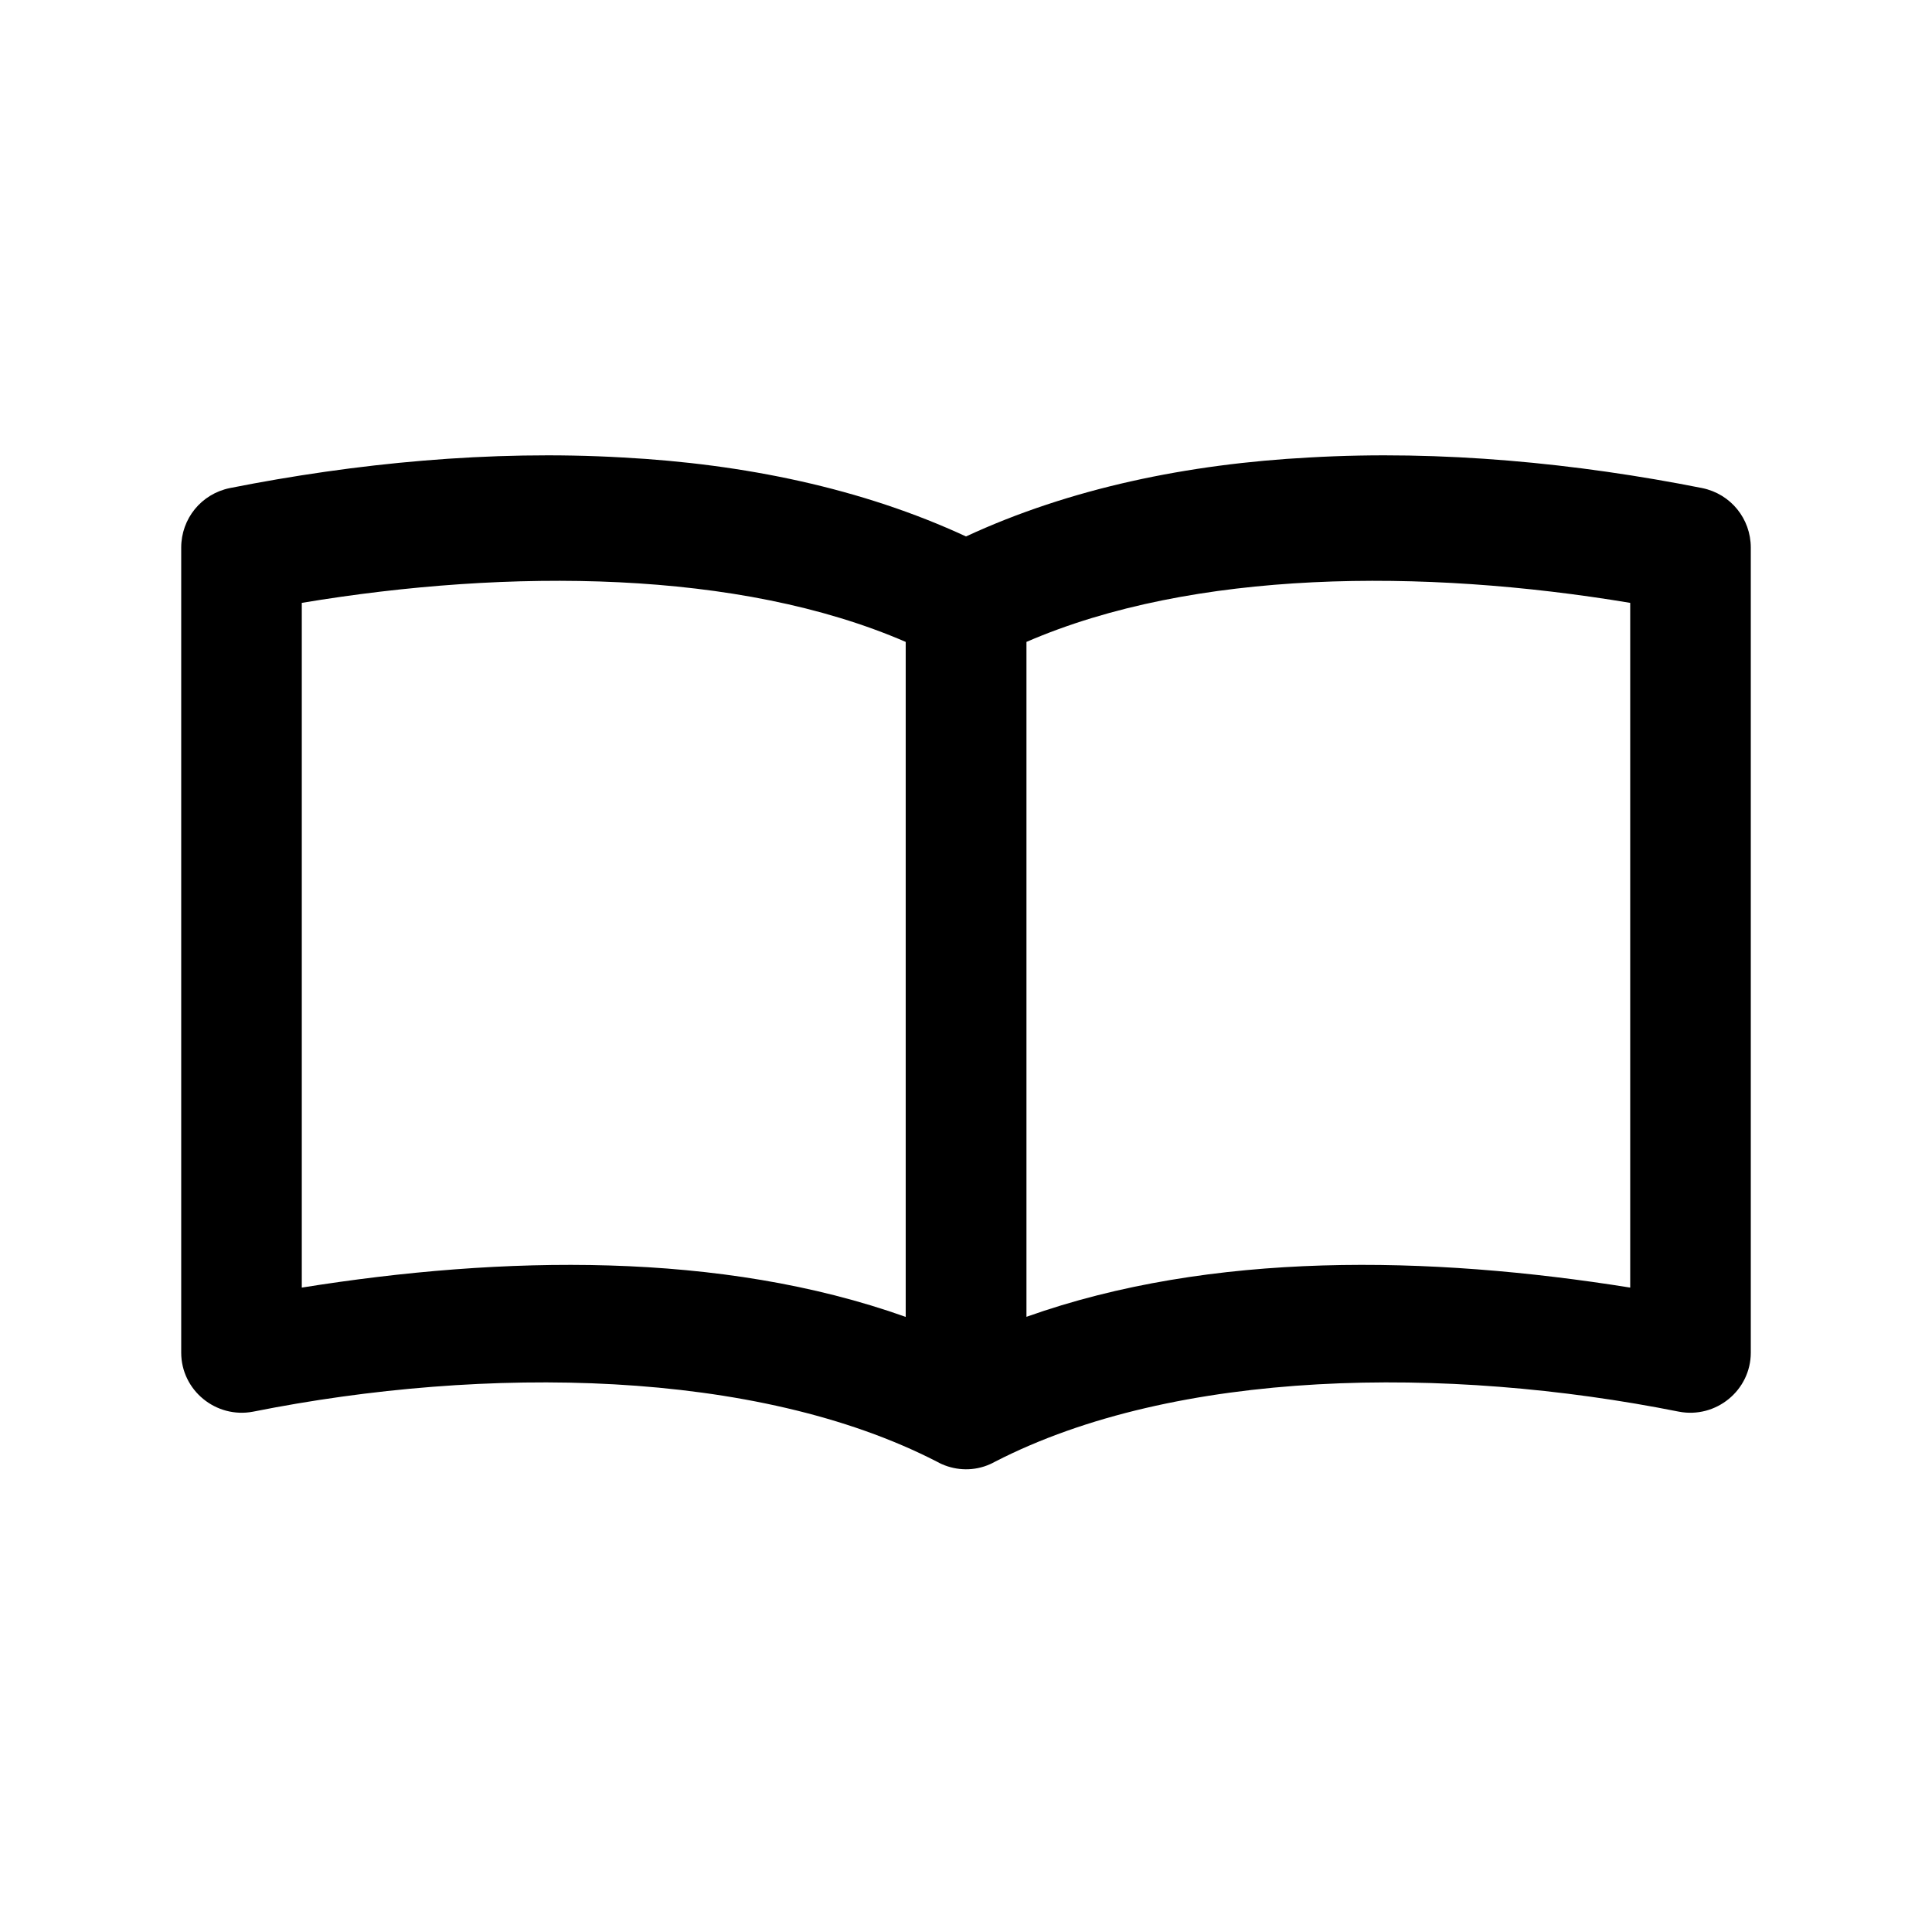
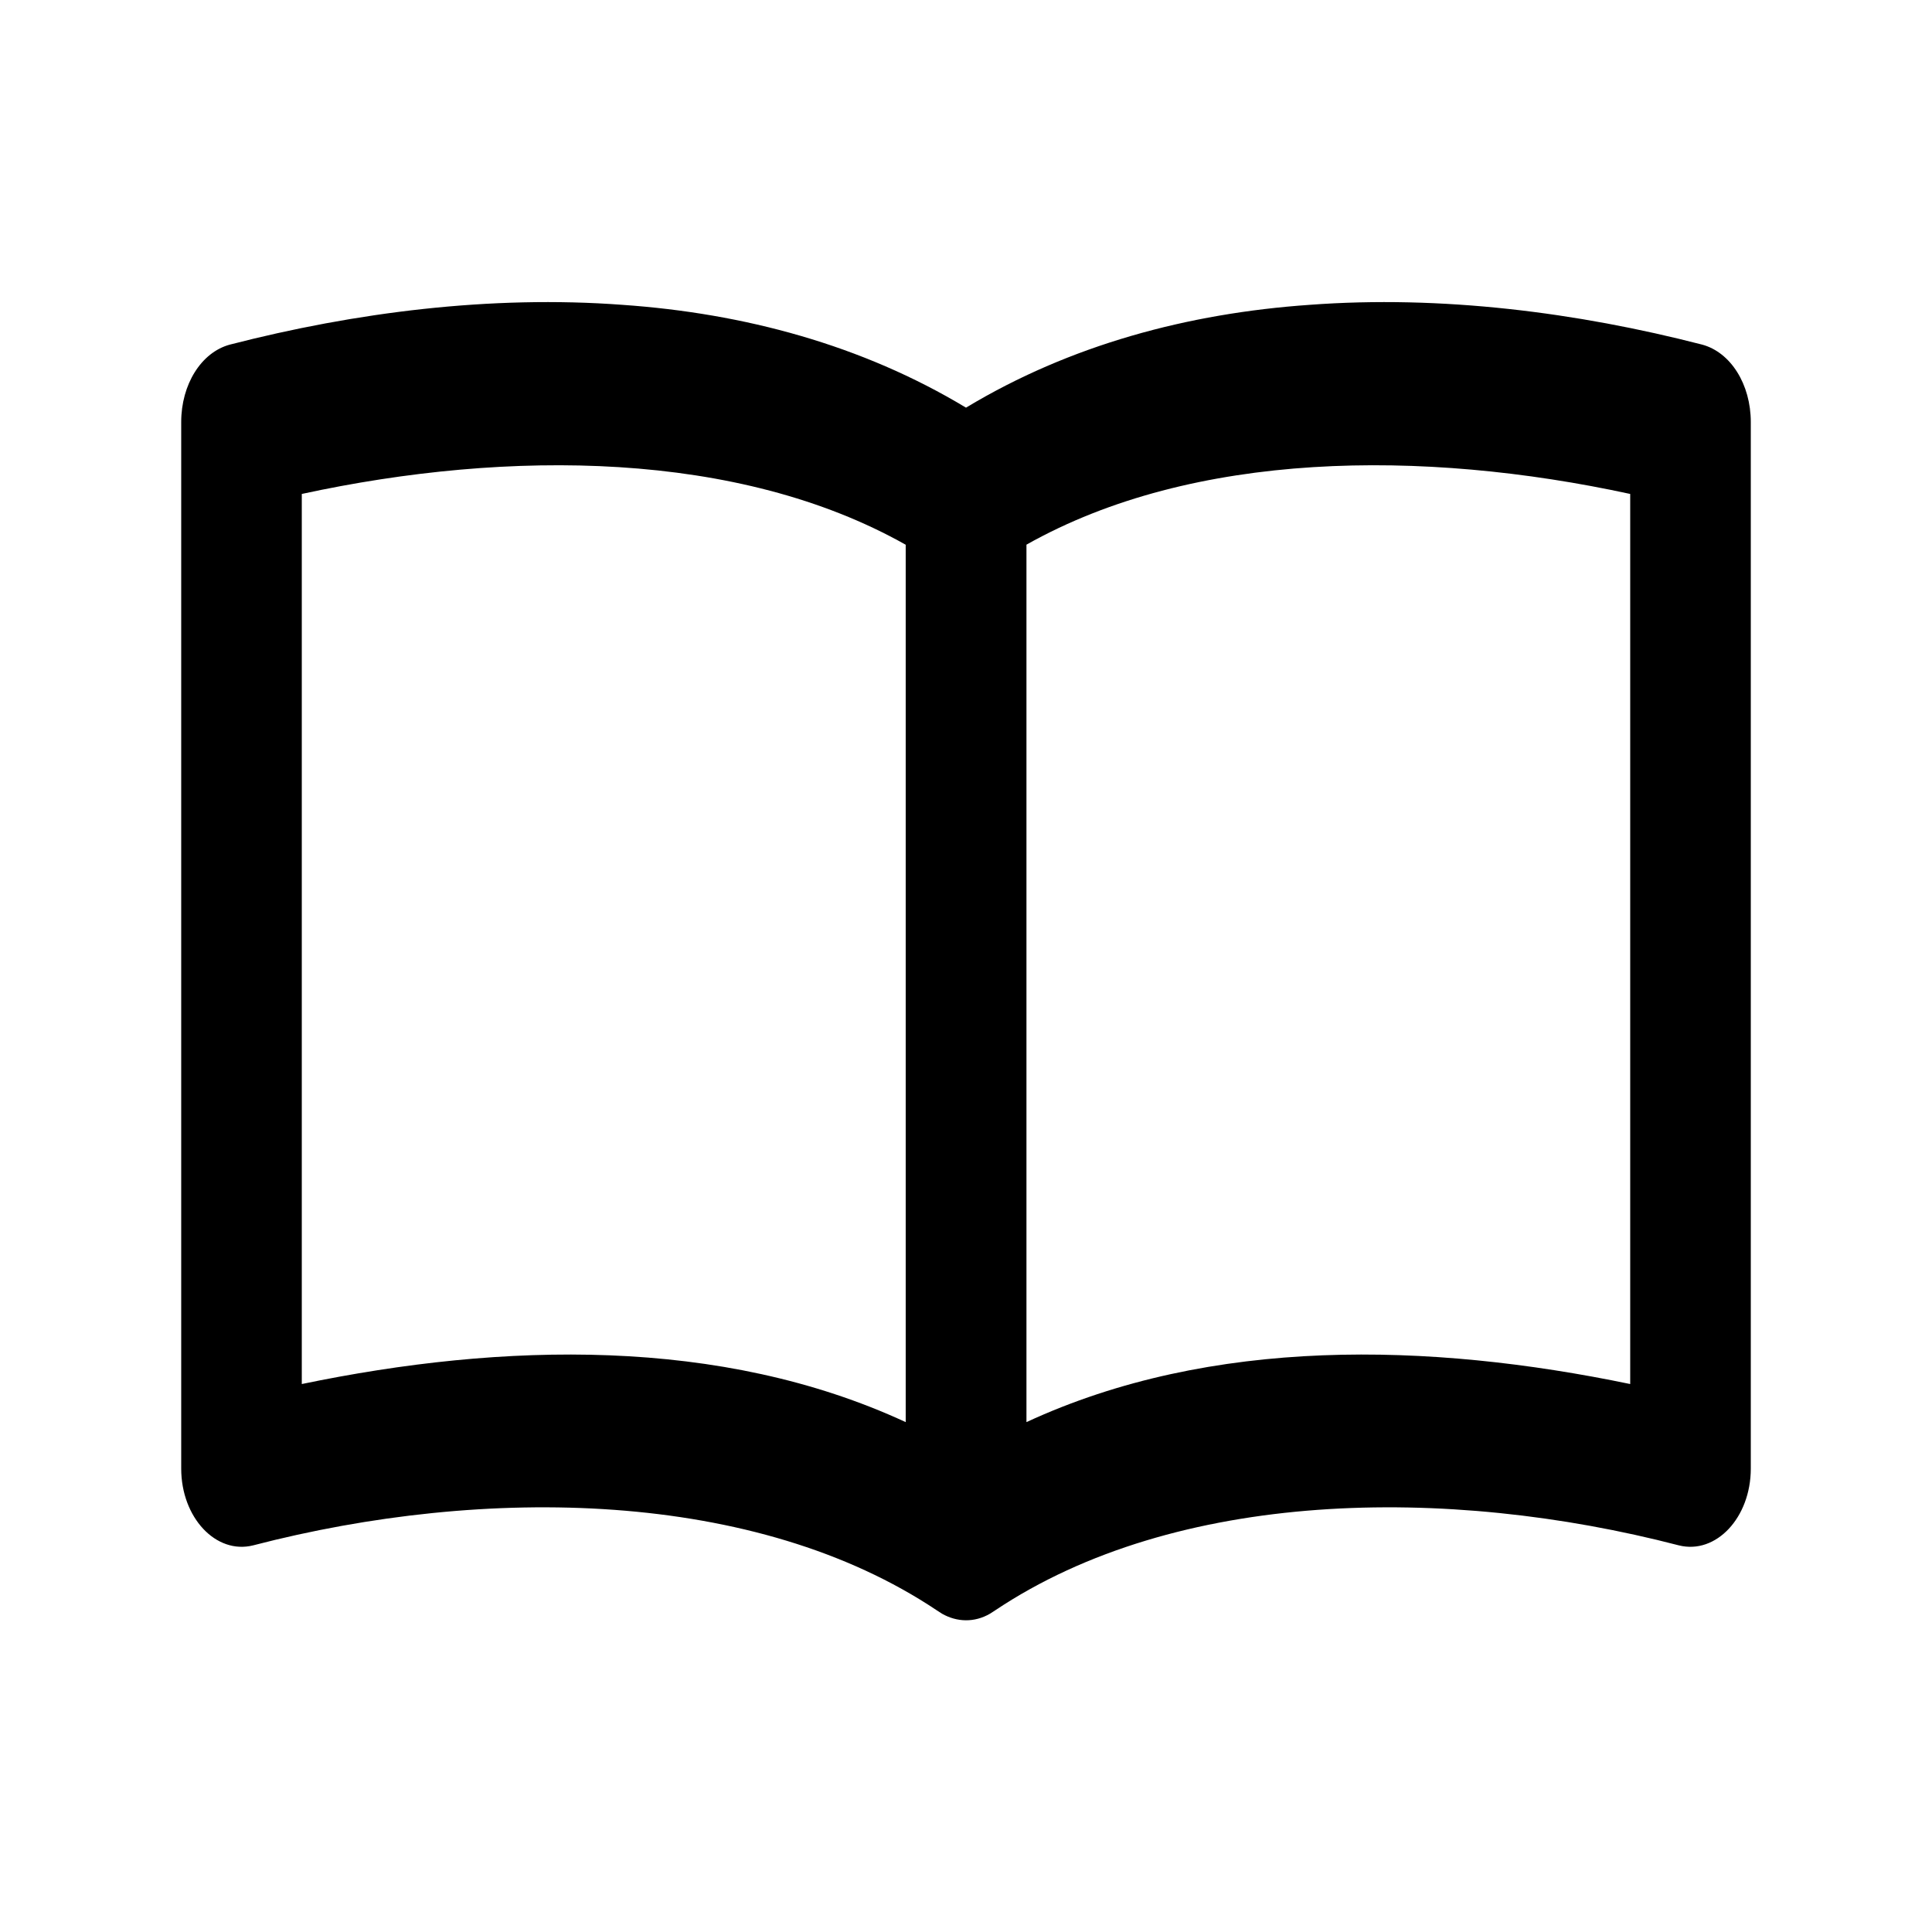
<svg xmlns="http://www.w3.org/2000/svg" width="24" height="24" viewBox="0 0 24 24">
-   <path d="M7.735 5.683C9.24 5.763 10.706 6.064 12 6.664C13.294 6.064 14.76 5.763 16.265 5.683C17.907 5.588 19.593 5.755 21.145 6.063C21.5 6.136 21.749 6.443 21.749 6.803V16.803C21.749 17.271 21.317 17.625 20.855 17.536C17.971 16.96 14.61 17 12.36 18.158C12.34 18.169 12.319 18.18 12.298 18.189C12.103 18.276 11.887 18.27 11.702 18.189C11.681 18.18 11.66 18.169 11.64 18.158C9.39 17 6.029 16.96 3.145 17.536C2.683 17.625 2.251 17.271 2.251 16.803V6.803C2.251 6.443 2.5 6.136 2.855 6.063C4.407 5.755 6.093 5.588 7.735 5.683ZM11.251 7.974C9.176 7.075 6.328 7.059 3.749 7.489V15.995C6.243 15.596 8.951 15.54 11.251 16.359ZM12.751 16.358C15.05 15.54 17.758 15.596 20.251 15.995V7.489C17.673 7.059 14.826 7.075 12.751 7.974Z" />
+   <path d="M7.735 3.787C9.24 3.892 10.706 4.284 12 5.064C13.294 4.284 14.76 3.892 16.265 3.787C17.907 3.664 19.593 3.881 21.145 4.281C21.5 4.377 21.749 4.775 21.749 5.243V18.243C21.749 18.852 21.317 19.313 20.855 19.197C17.971 18.448 14.61 18.5 12.36 20.006C12.34 20.02 12.319 20.033 12.298 20.046C12.103 20.159 11.887 20.151 11.702 20.046C11.681 20.033 11.66 20.02 11.64 20.006C9.39 18.5 6.029 18.448 3.145 19.197C2.683 19.313 2.251 18.852 2.251 18.243V5.243C2.251 4.775 2.5 4.377 2.855 4.281C4.407 3.881 6.093 3.664 7.735 3.787ZM11.251 6.767C9.176 5.597 6.328 5.577 3.749 6.136V17.193C6.243 16.675 8.951 16.602 11.251 17.666ZM12.751 17.666C15.05 16.602 17.758 16.675 20.251 17.193V6.136C17.673 5.577 14.826 5.597 12.751 6.766Z" />
</svg>
